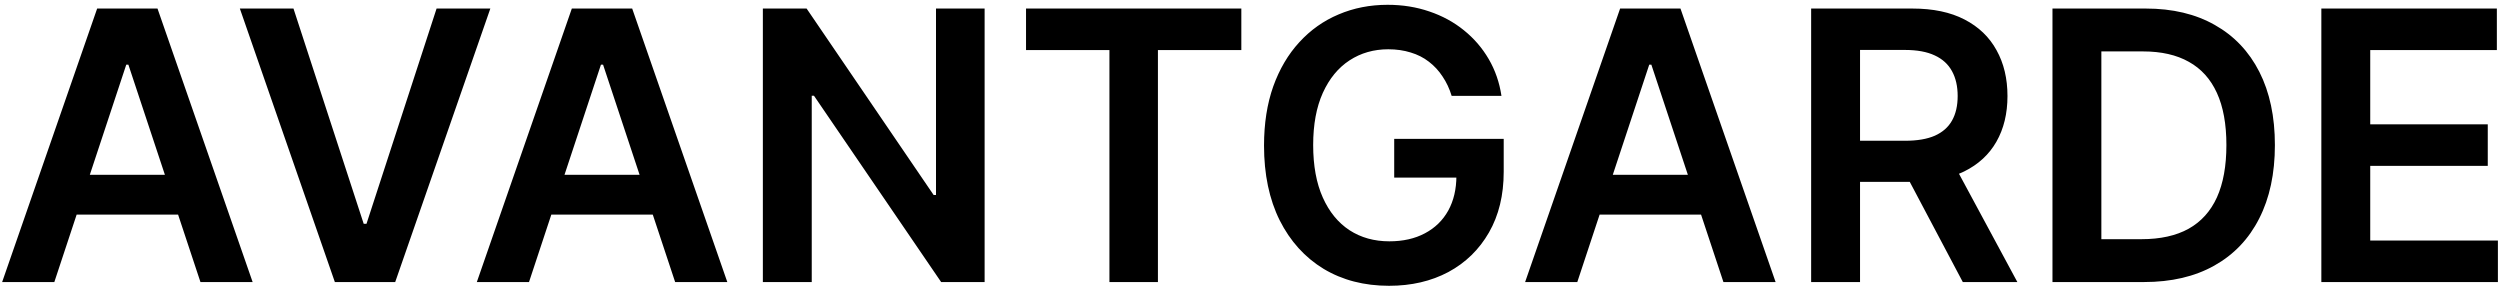
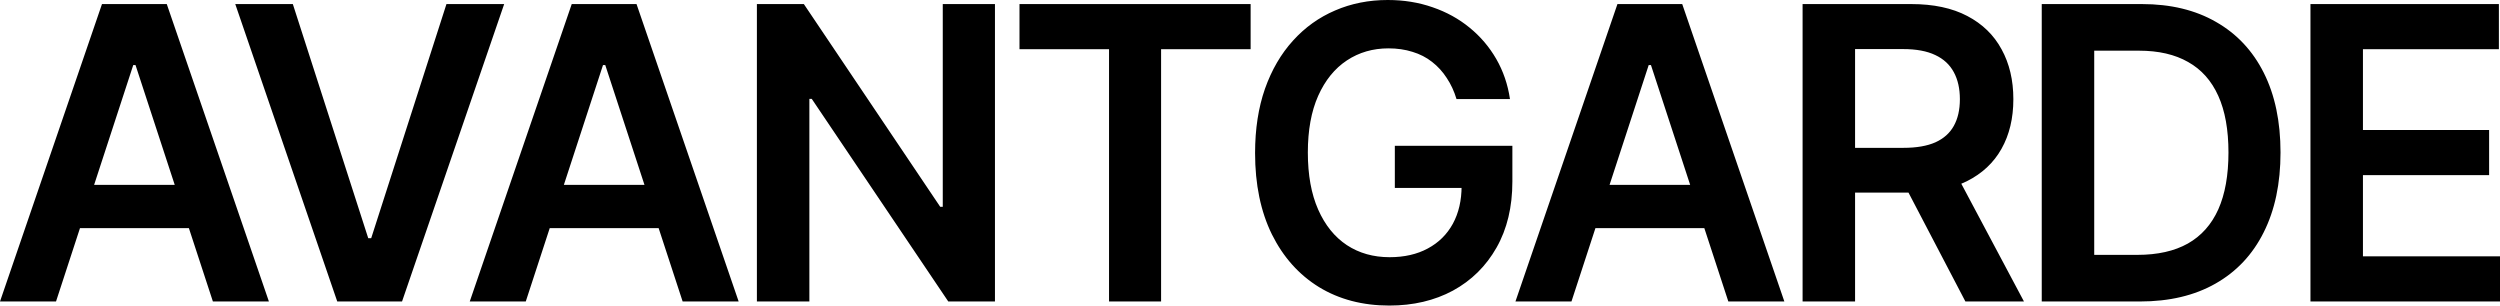
<svg xmlns="http://www.w3.org/2000/svg" width="360" height="44" viewBox="0 0 360 44" fill="none">
-   <path d="M7.823 40.615H0.309L13.99 1.231H22.68L36.379 40.615H28.865L18.486 9.308H18.183L7.823 40.615ZM8.07 25.173H28.562V30.904H8.07V25.173ZM42.261 1.231L52.374 32.231H52.773L62.867 1.231H70.609L56.909 40.615H48.219L34.538 1.231H42.261ZM76.177 40.615H68.664L82.344 1.231H91.034L104.733 40.615H97.22L86.841 9.308H86.537L76.177 40.615ZM76.424 25.173H96.916V30.904H76.424V25.173ZM141.785 1.231V40.615H135.524L117.214 13.788H116.891V40.615H109.852V1.231H116.151L134.442 28.077H134.784V1.231H141.785ZM147.748 7.212V1.231H178.752V7.212H166.741V40.615H159.758V7.212H147.748ZM209.039 13.808C208.723 12.769 208.286 11.84 207.73 11.019C207.186 10.186 206.528 9.474 205.757 8.885C204.998 8.295 204.125 7.853 203.138 7.558C202.151 7.25 201.076 7.096 199.913 7.096C197.825 7.096 195.966 7.628 194.334 8.692C192.702 9.756 191.418 11.32 190.482 13.385C189.559 15.436 189.097 17.936 189.097 20.885C189.097 23.859 189.559 26.378 190.482 28.442C191.406 30.506 192.69 32.077 194.334 33.154C195.978 34.218 197.889 34.75 200.064 34.75C202.038 34.75 203.745 34.365 205.187 33.596C206.642 32.827 207.761 31.737 208.546 30.327C209.33 28.904 209.722 27.237 209.722 25.327L211.316 25.577H200.766V20H216.534V24.731C216.534 28.102 215.825 31.019 214.409 33.481C212.992 35.942 211.044 37.84 208.565 39.173C206.085 40.493 203.239 41.154 200.026 41.154C196.447 41.154 193.303 40.34 190.596 38.712C187.902 37.071 185.796 34.744 184.278 31.731C182.773 28.705 182.02 25.115 182.02 20.962C182.02 17.782 182.463 14.942 183.348 12.442C184.246 9.942 185.499 7.821 187.105 6.077C188.711 4.32 190.596 2.987 192.759 2.077C194.922 1.154 197.275 0.692 199.817 0.692C201.968 0.692 203.973 1.013 205.832 1.654C207.692 2.282 209.343 3.179 210.785 4.346C212.239 5.513 213.435 6.897 214.371 8.5C215.307 10.103 215.92 11.872 216.211 13.808H209.039ZM227.131 40.615H219.617L233.297 1.231H241.988L255.687 40.615H248.173L237.794 9.308H237.491L227.131 40.615ZM227.378 25.173H247.869V30.904H227.378V25.173ZM260.805 40.615V1.231H275.378C278.363 1.231 280.867 1.756 282.891 2.808C284.928 3.859 286.464 5.333 287.502 7.231C288.552 9.115 289.077 11.314 289.077 13.827C289.077 16.353 288.545 18.545 287.483 20.404C286.433 22.25 284.884 23.68 282.834 24.692C280.785 25.692 278.268 26.192 275.283 26.192H264.904V20.269H274.334C276.079 20.269 277.509 20.026 278.622 19.538C279.735 19.038 280.557 18.314 281.089 17.365C281.633 16.404 281.904 15.224 281.904 13.827C281.904 12.43 281.633 11.237 281.089 10.25C280.545 9.25 279.716 8.494 278.603 7.981C277.49 7.455 276.054 7.192 274.296 7.192H267.845V40.615H260.805ZM280.88 22.769L290.5 40.615H282.644L273.196 22.769H280.88ZM308.725 40.615H295.556V1.231H308.99C312.848 1.231 316.162 2.019 318.933 3.596C321.715 5.16 323.853 7.41 325.346 10.346C326.838 13.282 327.585 16.795 327.585 20.885C327.585 24.987 326.832 28.513 325.327 31.462C323.834 34.41 321.677 36.673 318.856 38.25C316.048 39.827 312.671 40.615 308.725 40.615ZM302.596 34.442H308.383C311.09 34.442 313.348 33.942 315.157 32.942C316.966 31.93 318.326 30.423 319.236 28.423C320.147 26.41 320.602 23.897 320.602 20.885C320.602 17.872 320.147 15.372 319.236 13.385C318.326 11.385 316.978 9.891 315.195 8.904C313.424 7.904 311.223 7.404 308.592 7.404H302.596V34.442ZM334.274 40.615V1.231H359.547V7.212H341.314V17.904H358.238V23.885H341.314V34.635H359.697V40.615H334.274Z" fill="black" />
+   <path d="M8.066 43.414H0L14.686 0.586H24.015L38.722 43.414H30.656L19.514 9.369H19.188L8.066 43.414ZM8.331 26.622H30.33V32.854H8.331V26.622ZM42.168 0.586L53.025 34.297H53.453L64.289 0.586H72.6L57.893 43.414H48.564L33.878 0.586H42.168ZM75.71 43.414H67.644L82.33 0.586H91.66L106.366 43.414H98.3L87.158 9.369H86.832L75.71 43.414ZM75.975 26.622H97.974V32.854H75.975V26.622ZM143.274 0.586V43.414H136.552L116.896 14.241H116.55V43.414H108.993V0.586H115.755L135.391 29.779H135.758V0.586H143.274ZM146.807 7.089V0.586H180.09V7.089H167.197V43.414H159.701V7.089H146.807ZM209.737 14.262C209.397 13.133 208.929 12.122 208.331 11.23C207.747 10.324 207.041 9.55 206.213 8.909C205.398 8.267 204.461 7.786 203.402 7.466C202.343 7.131 201.188 6.964 199.939 6.964C197.699 6.964 195.702 7.542 193.951 8.7C192.199 9.857 190.82 11.558 189.816 13.802C188.824 16.033 188.329 18.752 188.329 21.958C188.329 25.193 188.824 27.932 189.816 30.177C190.807 32.421 192.185 34.129 193.951 35.3C195.716 36.457 197.766 37.036 200.102 37.036C202.22 37.036 204.054 36.618 205.602 35.781C207.163 34.945 208.365 33.76 209.207 32.226C210.049 30.679 210.47 28.866 210.47 26.789L212.181 27.061H200.856V20.996H217.782V26.141C217.782 29.807 217.022 32.979 215.501 35.656C213.98 38.333 211.889 40.396 209.228 41.846C206.566 43.282 203.511 44 200.061 44C196.218 44 192.844 43.115 189.938 41.344C187.045 39.56 184.784 37.029 183.155 33.753C181.539 30.463 180.731 26.559 180.731 22.042C180.731 18.584 181.206 15.496 182.157 12.778C183.121 10.059 184.465 7.752 186.19 5.855C187.914 3.945 189.938 2.496 192.26 1.506C194.582 0.502 197.108 0 199.837 0C202.146 0 204.298 0.349 206.294 1.046C208.29 1.729 210.063 2.705 211.61 3.973C213.172 5.242 214.456 6.748 215.46 8.49C216.465 10.233 217.124 12.157 217.436 14.262H209.737ZM226.291 43.414H218.224L232.911 0.586H242.24L256.947 43.414H248.88L237.738 9.369H237.412L226.291 43.414ZM226.556 26.622H248.554V32.854H226.556V26.622ZM259.573 43.414V0.586H275.217C278.421 0.586 281.11 1.157 283.283 2.3C285.469 3.444 287.119 5.047 288.232 7.11C289.359 9.16 289.923 11.551 289.923 14.283C289.923 17.03 289.353 19.414 288.212 21.435C287.085 23.443 285.422 24.997 283.222 26.099C281.022 27.186 278.319 27.73 275.115 27.73H263.973V21.289H274.096C275.97 21.289 277.505 21.024 278.7 20.494C279.895 19.951 280.777 19.163 281.348 18.131C281.932 17.085 282.223 15.803 282.223 14.283C282.223 12.764 281.932 11.467 281.348 10.393C280.764 9.306 279.874 8.484 278.679 7.926C277.484 7.354 275.943 7.068 274.055 7.068H267.13V43.414H259.573ZM281.124 24.008L291.451 43.414H283.018L272.874 24.008H281.124ZM308.148 43.414H294.011V0.586H308.433C312.574 0.586 316.132 1.443 319.106 3.158C322.094 4.859 324.389 7.305 325.991 10.498C327.593 13.691 328.394 17.511 328.394 21.958C328.394 26.419 327.586 30.253 325.97 33.46C324.368 36.667 322.053 39.127 319.024 40.842C316.01 42.557 312.384 43.414 308.148 43.414ZM301.568 36.701H307.781C310.687 36.701 313.111 36.158 315.053 35.07C316.995 33.969 318.454 32.331 319.432 30.156C320.41 27.967 320.899 25.235 320.899 21.958C320.899 18.682 320.41 15.963 319.432 13.802C318.454 11.627 317.008 10.003 315.093 8.93C313.192 7.842 310.83 7.298 308.005 7.298H301.568V36.701ZM332.706 43.414V0.586H359.839V7.089H340.264V18.717H358.433V25.221H340.264V36.911H360V43.414H332.706Z" fill="black" />
</svg>
